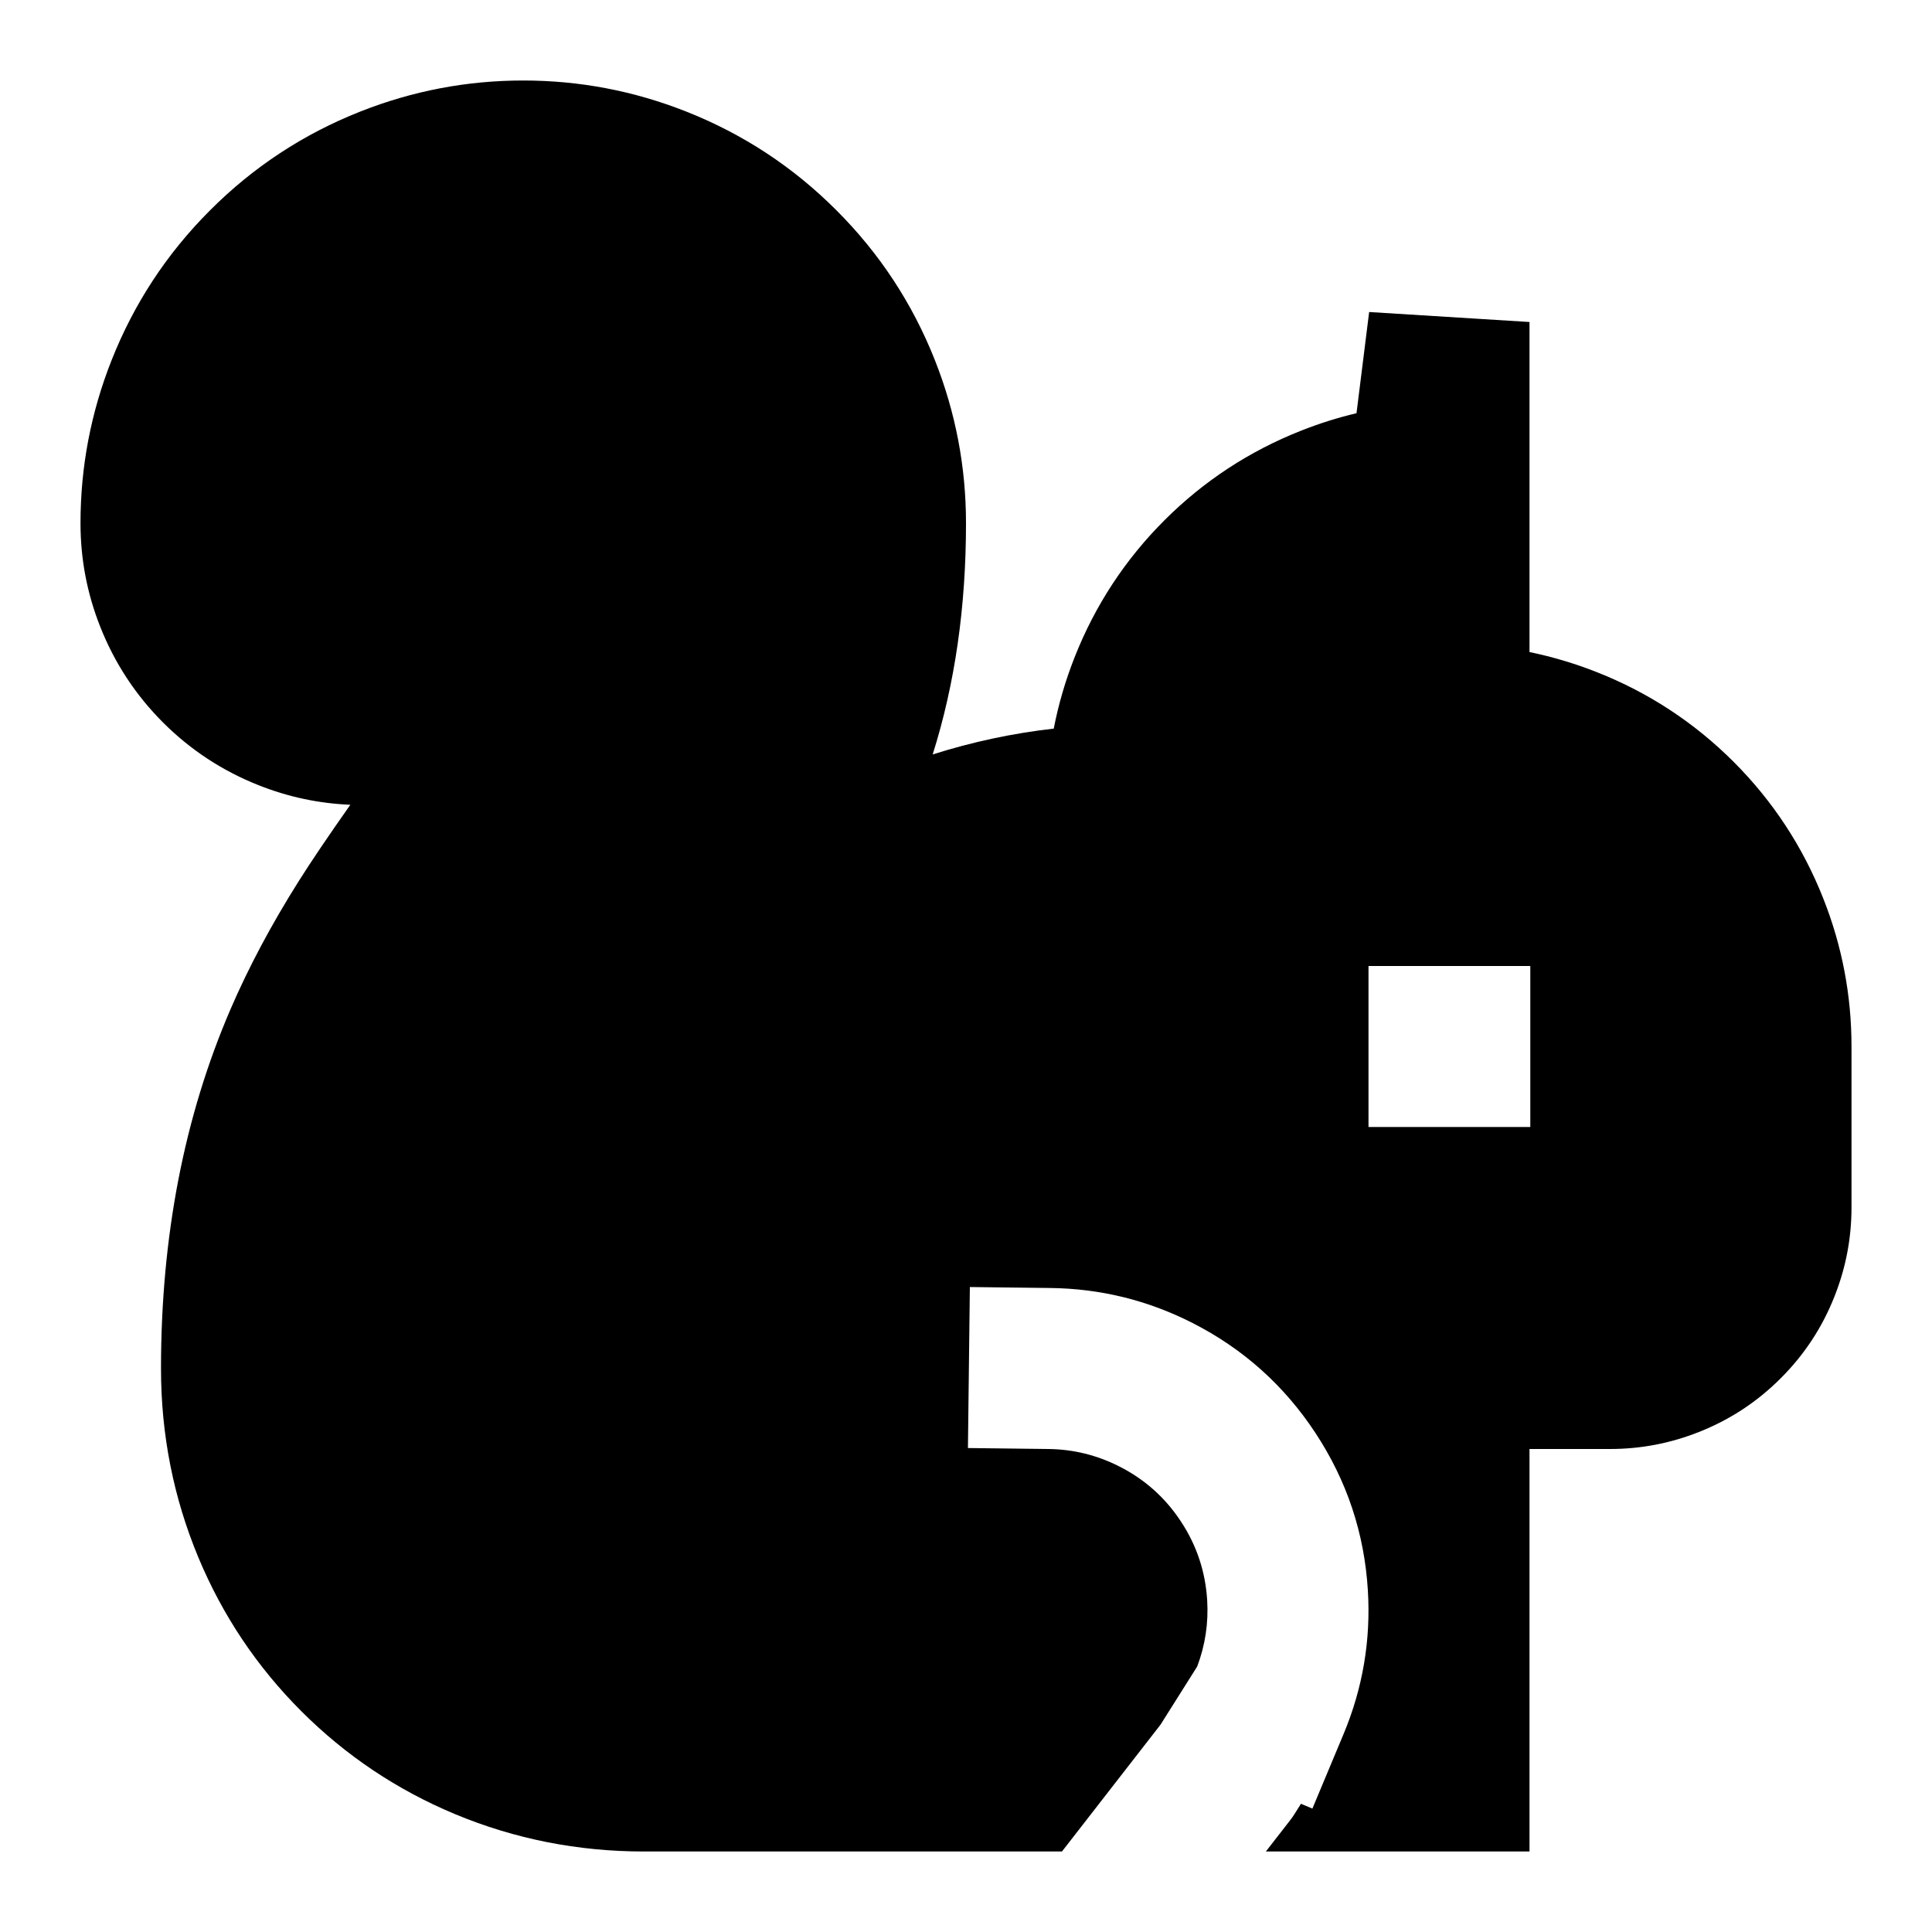
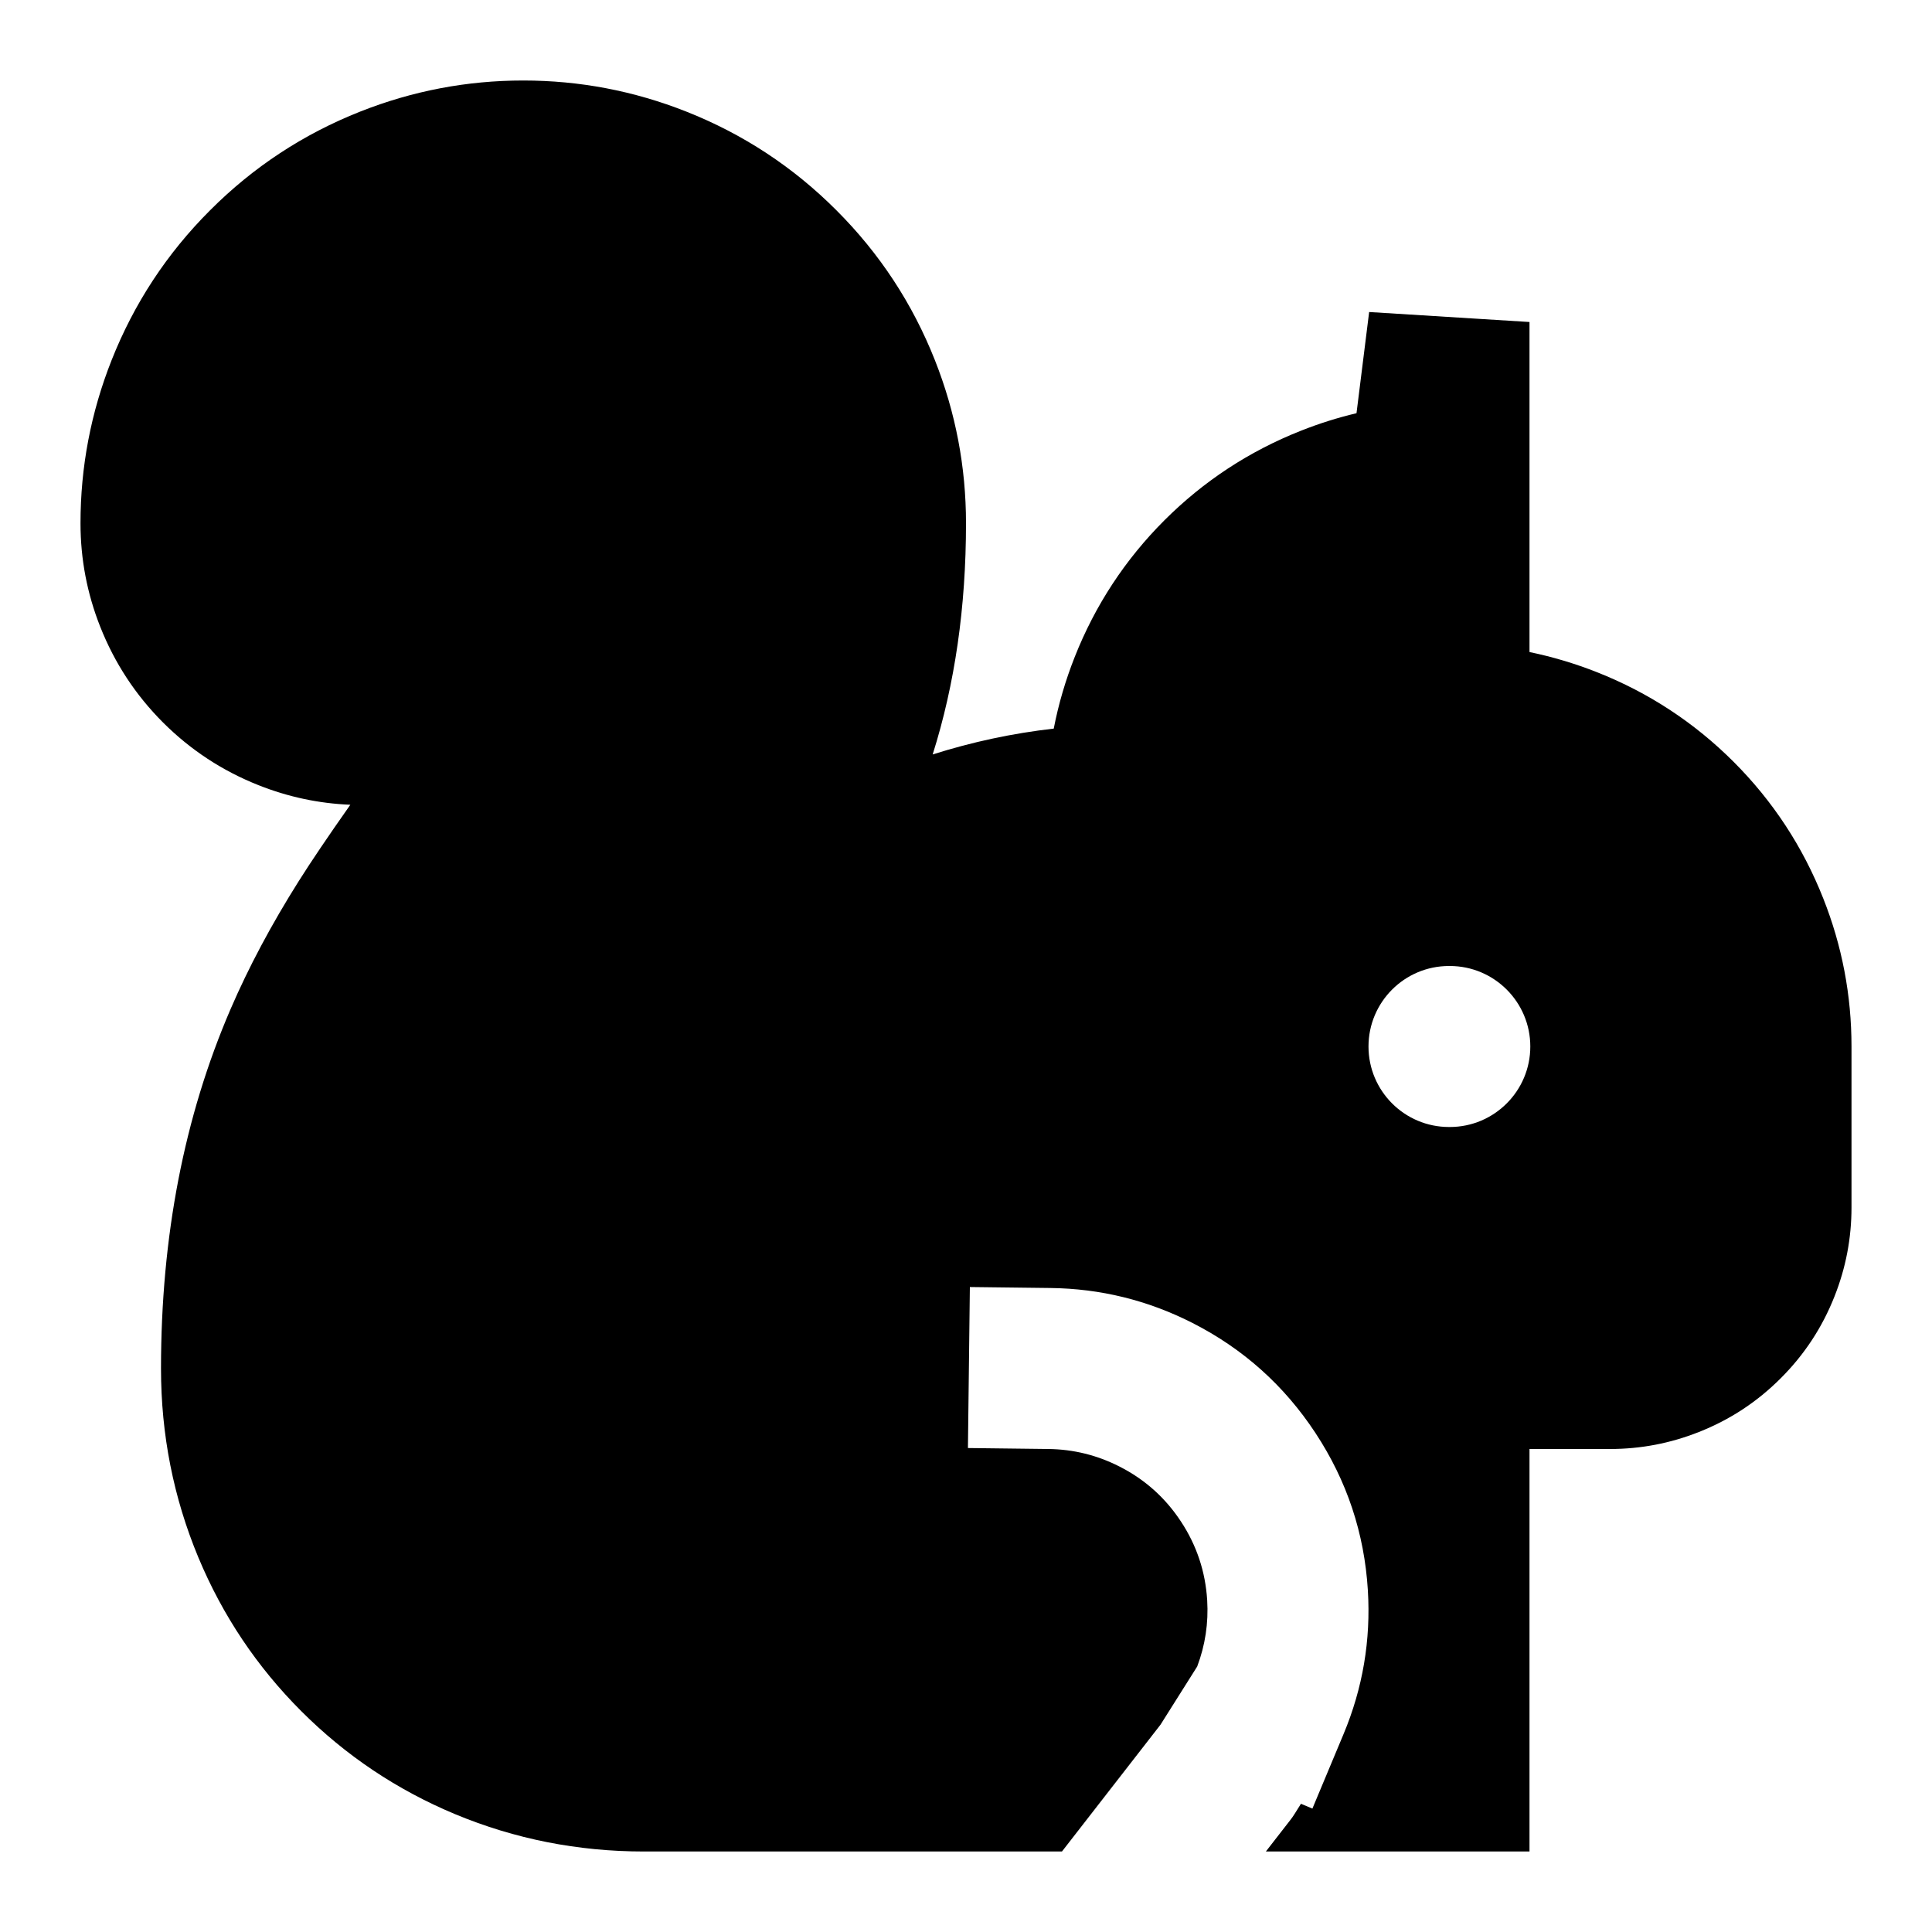
<svg xmlns="http://www.w3.org/2000/svg" viewBox="0 0 24 24" fill="currentColor">
-   <path d="M19 18L19 23L15.725 23L16.025 22.614C16.046 22.588 16.064 22.561 16.082 22.533L16.161 22.407L16.303 22.467L16.689 21.544Q17.049 20.684 16.992 19.754Q16.927 18.693 16.343 17.804Q15.759 16.915 14.811 16.433Q13.98 16.011 13.048 16L12.048 15.988L12.024 17.988L13.024 18Q13.49 18.006 13.905 18.217Q14.379 18.457 14.671 18.902Q14.963 19.346 14.996 19.877Q15.022 20.304 14.872 20.702L14.416 21.425L13.192 23L8 23Q6.768 23 5.653 22.536Q4.57 22.084 3.743 21.257Q2.916 20.43 2.464 19.347Q2 18.232 2 17Q2 14.539 2.864 12.536Q3.201 11.755 3.709 10.949Q3.94 10.582 4.352 9.997Q3.763 9.973 3.212 9.754Q2.538 9.487 2.025 8.975Q1.513 8.462 1.246 7.788Q1 7.168 1 6.5Q1 5.451 1.386 4.475Q1.805 3.416 2.611 2.611Q3.416 1.805 4.475 1.386Q5.451 1 6.5 1Q7.549 1 8.525 1.386Q9.584 1.805 10.389 2.611Q11.195 3.416 11.614 4.475Q12 5.451 12 6.5Q12 8.062 11.586 9.372Q12.324 9.138 13.09 9.051Q13.178 8.597 13.351 8.16Q13.732 7.197 14.464 6.464Q15.197 5.732 16.16 5.351Q16.5 5.216 16.851 5.133L17.008 3.876L19 4L19 8.1Q19.427 8.188 19.84 8.351Q20.803 8.732 21.536 9.464Q22.268 10.197 22.649 11.16Q23 12.046 23 13L23 15Q23 15.572 22.789 16.104Q22.561 16.682 22.121 17.121Q21.682 17.561 21.104 17.789Q20.572 18 20 18L19 18ZM17 12L19.01 12L19.01 14L17 14L17 12Z" fill-rule="evenodd" />
+   <path d="M19 18L19 23L15.725 23L16.025 22.614C16.046 22.588 16.064 22.561 16.082 22.533L16.161 22.407L16.303 22.467L16.689 21.544Q17.049 20.684 16.992 19.754Q16.927 18.693 16.343 17.804Q15.759 16.915 14.811 16.433Q13.98 16.011 13.048 16L12.048 15.988L12.024 17.988L13.024 18Q13.49 18.006 13.905 18.217Q14.379 18.457 14.671 18.902Q14.963 19.346 14.996 19.877Q15.022 20.304 14.872 20.702L14.416 21.425L13.192 23L8 23Q6.768 23 5.653 22.536Q4.57 22.084 3.743 21.257Q2.916 20.43 2.464 19.347Q2 18.232 2 17Q2 14.539 2.864 12.536Q3.201 11.755 3.709 10.949Q3.94 10.582 4.352 9.997Q3.763 9.973 3.212 9.754Q2.538 9.487 2.025 8.975Q1.513 8.462 1.246 7.788Q1 7.168 1 6.5Q1 5.451 1.386 4.475Q1.805 3.416 2.611 2.611Q3.416 1.805 4.475 1.386Q5.451 1 6.5 1Q7.549 1 8.525 1.386Q9.584 1.805 10.389 2.611Q11.195 3.416 11.614 4.475Q12 5.451 12 6.5Q12 8.062 11.586 9.372Q12.324 9.138 13.09 9.051Q13.178 8.597 13.351 8.16Q13.732 7.197 14.464 6.464Q15.197 5.732 16.16 5.351Q16.5 5.216 16.851 5.133L17.008 3.876L19 4L19 8.1Q19.427 8.188 19.84 8.351Q20.803 8.732 21.536 9.464Q22.268 10.197 22.649 11.16Q23 12.046 23 13L23 15Q23 15.572 22.789 16.104Q22.561 16.682 22.121 17.121Q21.682 17.561 21.104 17.789Q20.572 18 20 18L19 18ZM18 12L18.01 12C18.562 12 19.01 12.448 19.01 13C19.01 13.552 18.562 14 18.01 14L18 14C17.448 14 17 13.552 17 13C17 12.448 17.448 12 18 12Z" fill-rule="evenodd" />
</svg>
